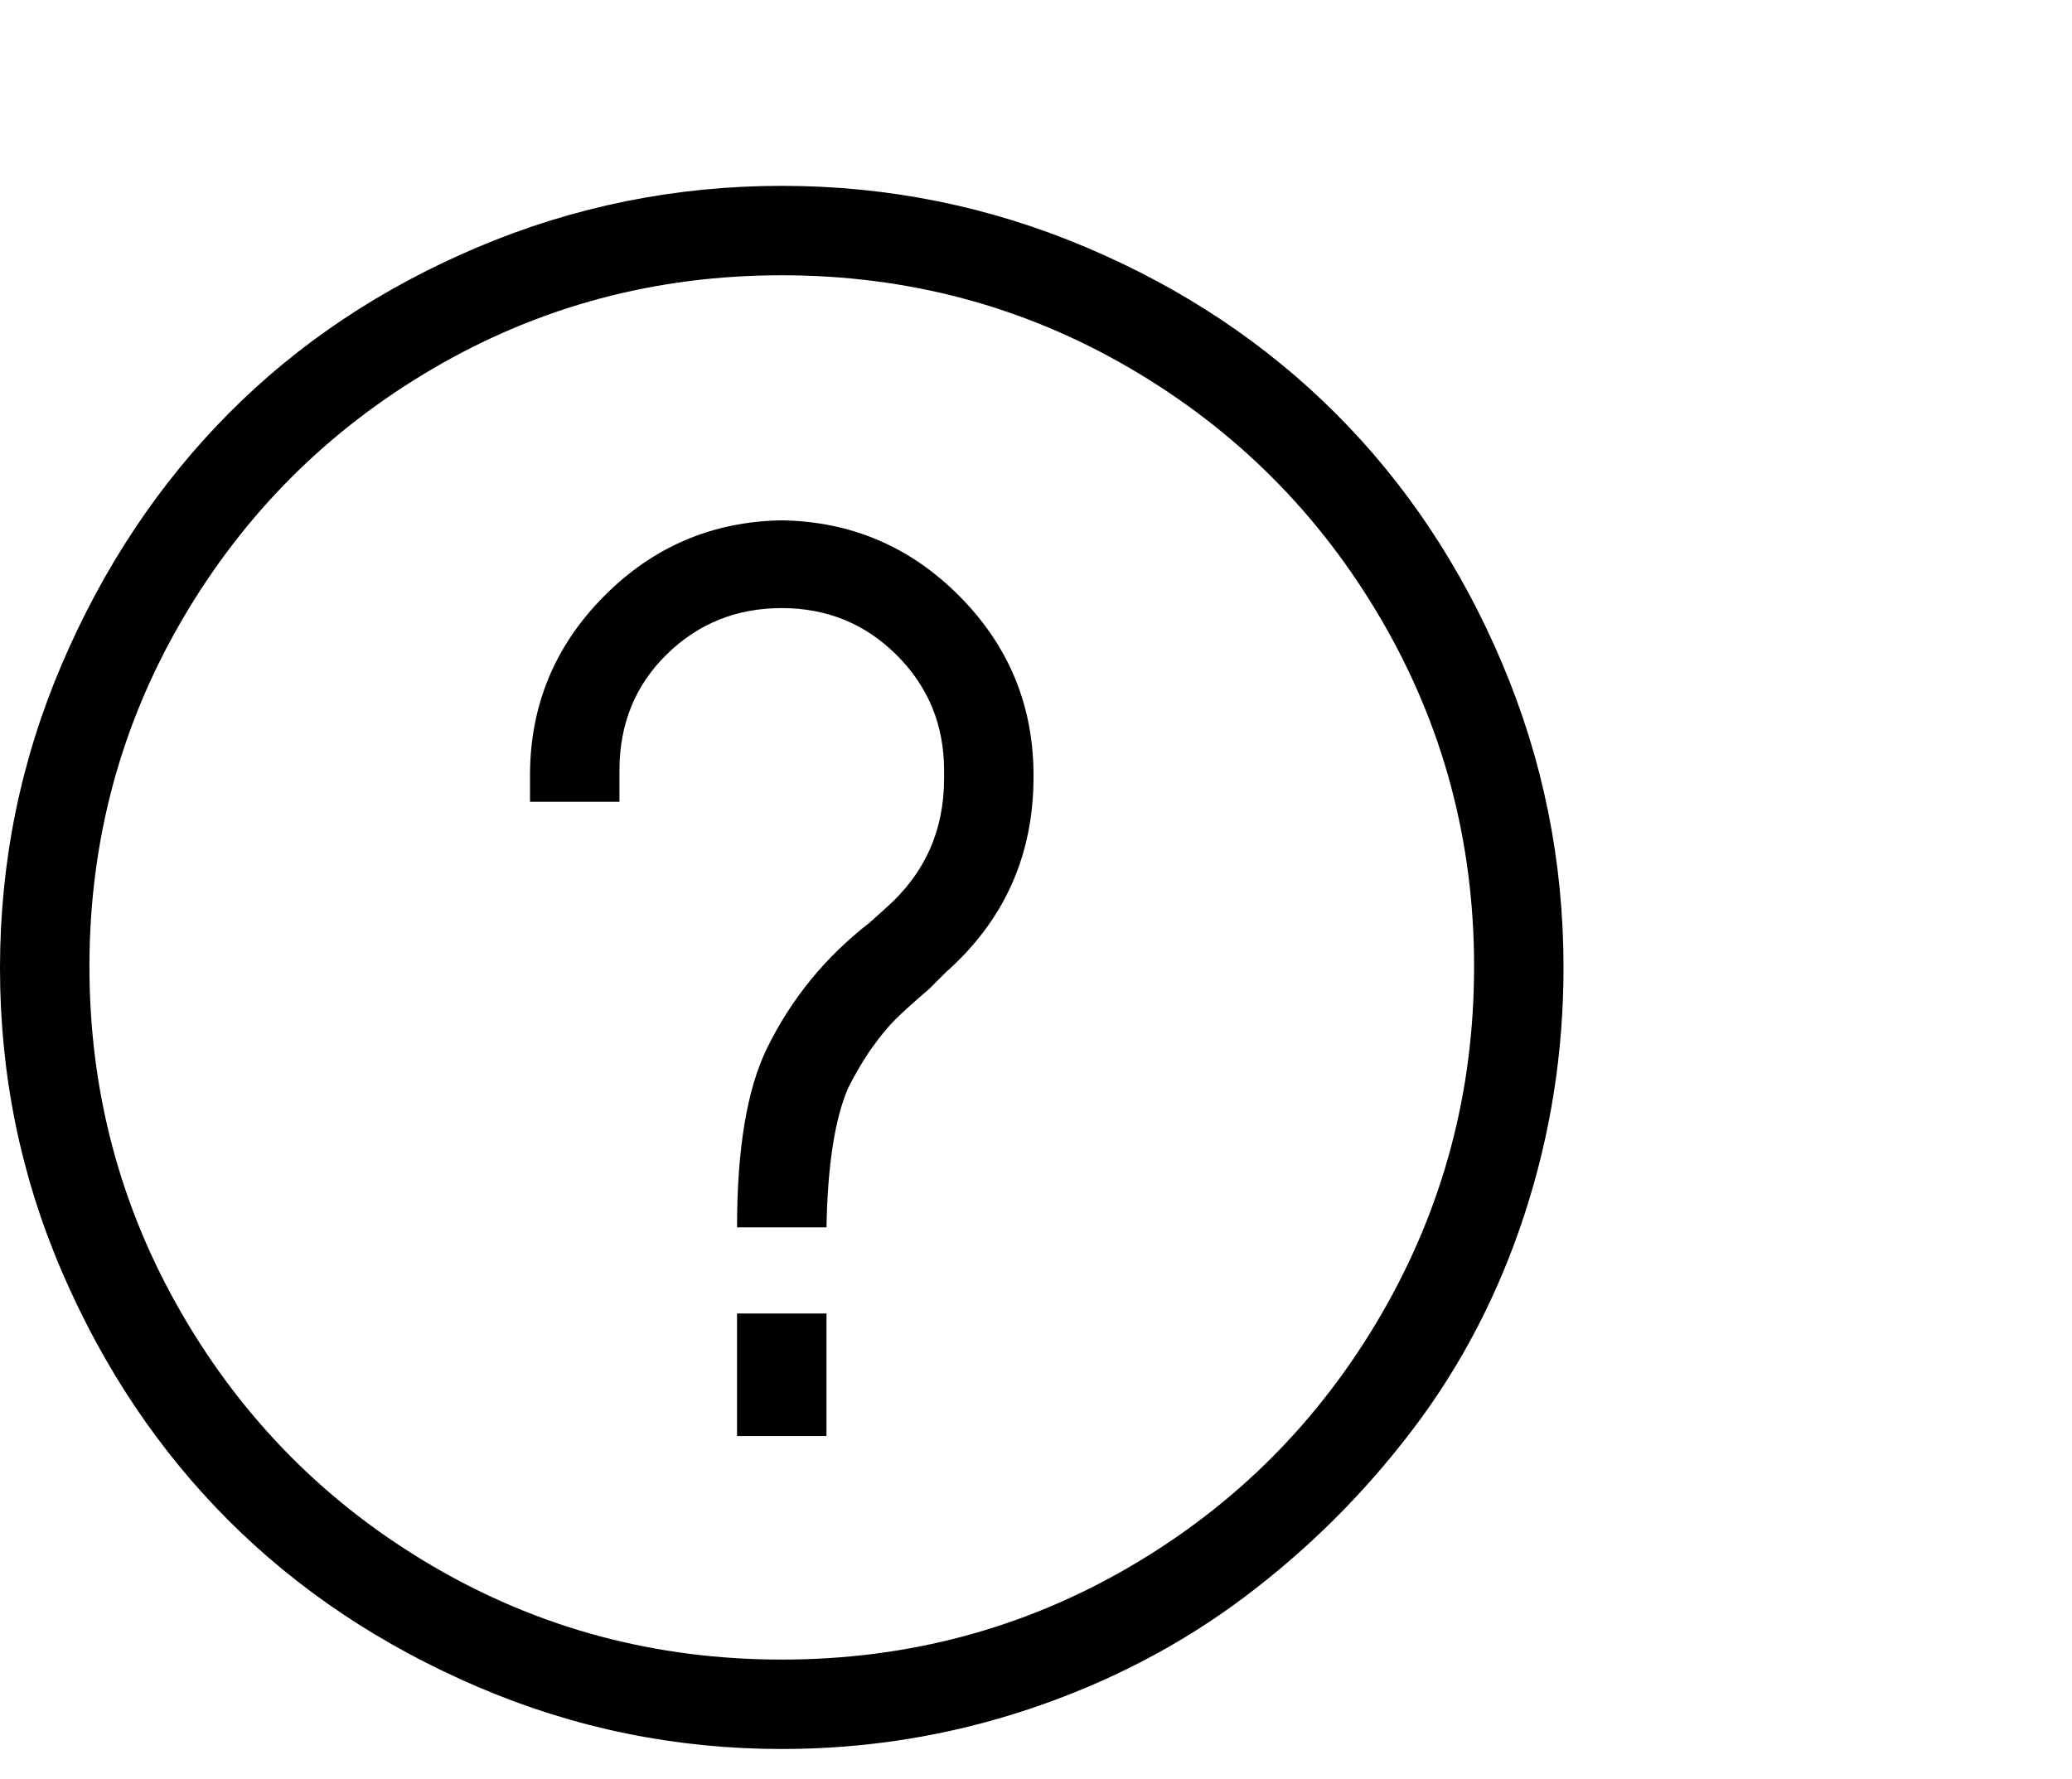
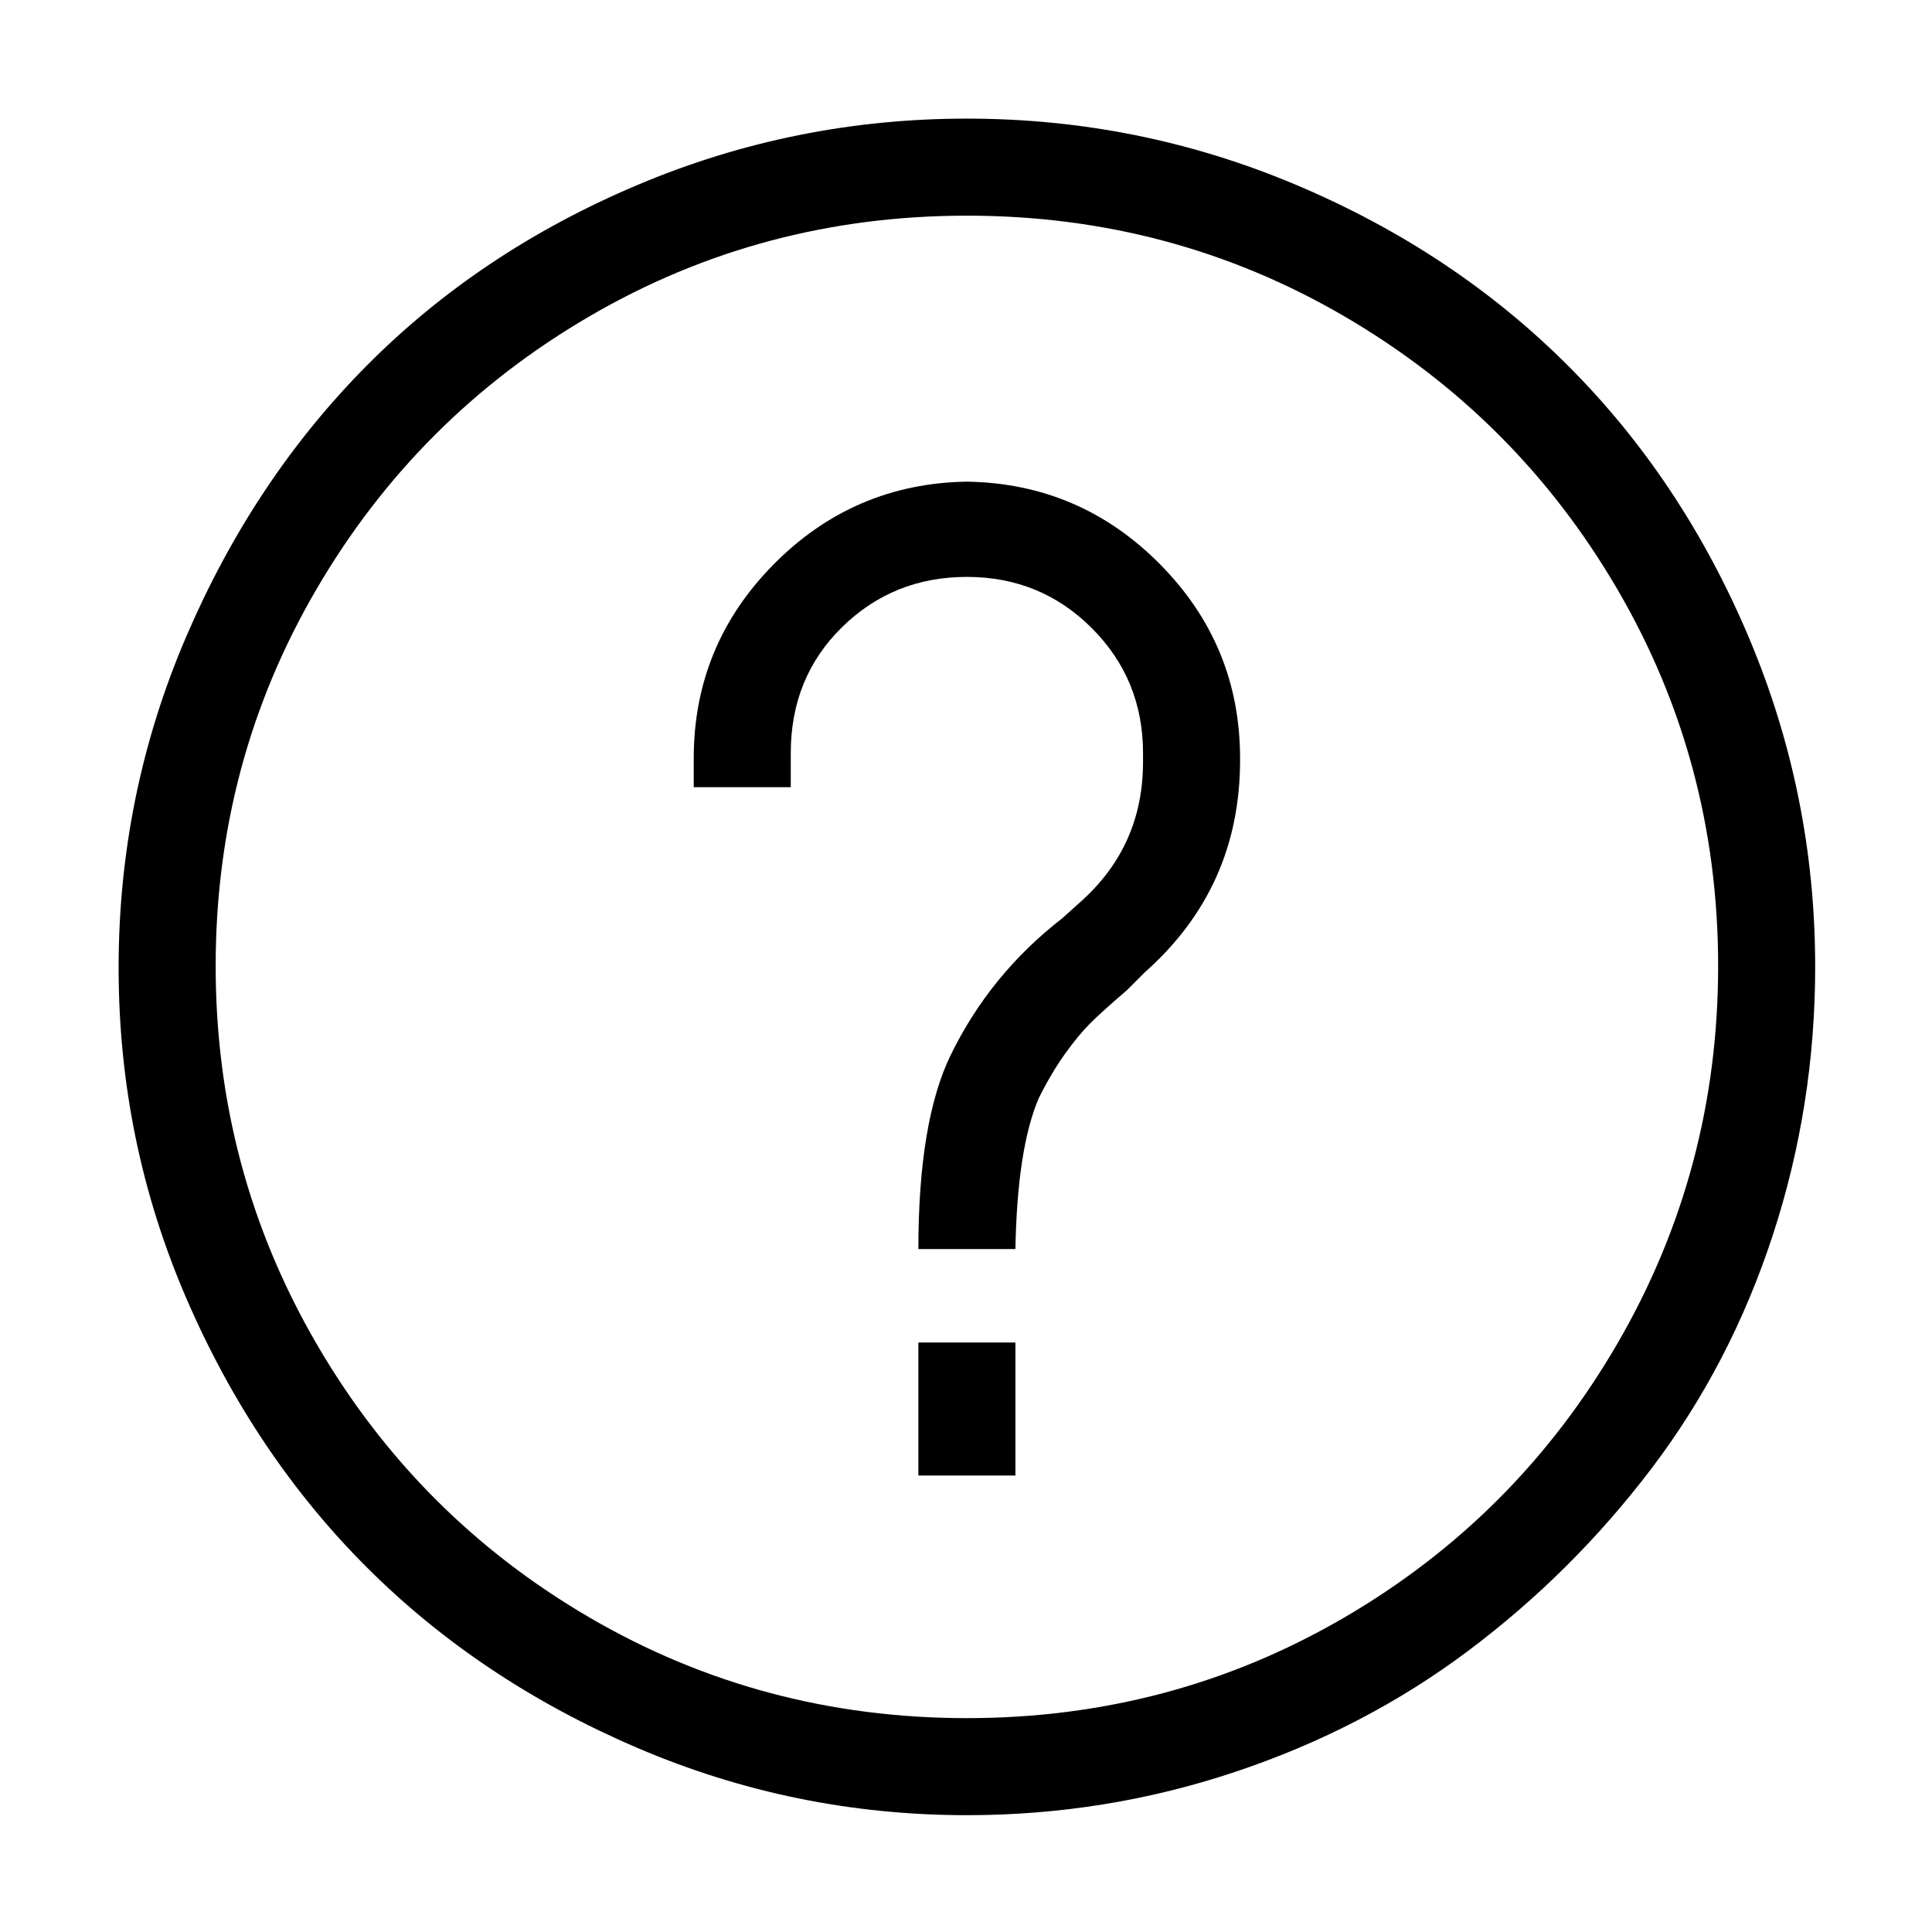
- <svg xmlns="http://www.w3.org/2000/svg" viewBox="0 0 1251 1074.237">
-   <path d="M472 314.237q63 1 107.5 46t44.5 108v1q0 71-53 118l-10 10q-14 12-20.5 18.5t-14 17q-7.5 10.5-14.5 24.5-12 28-13 84h-54q0-71 18-108 22-45 62-76l10-9q35-31 35-78v-5q0-41-28.5-69.5t-69.5-28.5q-41 0-69.5 28t-28.5 70v19h-54v-14-2q0-63 44.5-108t107.5-46zm-27 553v-74h54v74h-54zm499-283q0 77-23.5 149t-67.5 130q-44 58-102 101.5t-130 67.5q-72 24-149 24-96 0-183.5-37.5T138 918.237q-63-63-100.5-150T0 584.737q0-96.5 37.5-184t100.5-151q63-63.5 150.5-100.5t183.5-37q96 0 183.5 37t151 100.5q63.5 63.5 100.5 151t37 183.5zm-682 362q96 56 210 56t210-56q96-56 152-152.5t56-210q0-113.5-56-209.5t-152-152q-96-56-210-56t-210 56q-96 56-152 152t-56 209.5q0 113.5 56 210t152 152.5z" />
+ <svg xmlns="http://www.w3.org/2000/svg" width="1075" height="1075" viewBox="0 0 1075 1075" fill="none">
+   <path d="M538 268C580 268.667 615.833 284 645.5 314C675.167 344 690 380 690 422V423C690 470.333 672.333 509.667 637 541L627 551C617.667 559 610.833 565.167 606.5 569.5C602.167 573.833 597.5 579.5 592.5 586.5C587.5 593.5 582.667 601.667 578 611C570 629.667 565.667 657.667 565 695H511C511 647.667 517 611.667 529 587C543.667 557 564.333 531.667 591 511L601 502C624.333 481.333 636 455.333 636 424V419C636 391.667 626.5 368.5 607.5 349.5C588.5 330.5 565.333 321 538 321C510.667 321 487.5 330.333 468.5 349C449.5 367.667 440 391 440 419V438H386V424V422C386 380 400.833 344 430.5 314C460.167 284 496 268.667 538 268ZM511 821V747H565V821H511ZM1010 538C1010 589.333 1002.17 639 986.5 687C970.833 735 948.333 778.333 919 817C889.667 855.667 855.667 889.5 817 918.5C778.333 947.5 735 970 687 986C639 1002 589.333 1010 538 1010C474 1010 412.833 997.5 354.5 972.5C296.167 947.5 246 914 204 872C162 830 128.5 780 103.5 722C78.5 664 66 602.833 66 538.5C66 474.167 78.5 412.833 103.5 354.5C128.5 296.167 162 245.833 204 203.5C246 161.167 296.167 127.667 354.5 103C412.833 78.333 474 66 538 66C602 66 663.167 78.333 721.5 103C779.833 127.667 830.167 161.167 872.5 203.5C914.833 245.833 948.333 296.167 973 354.5C997.667 412.833 1010 474 1010 538ZM328 900C392 937.333 462 956 538 956C614 956 684 937.333 748 900C812 862.667 862.667 811.833 900 747.5C937.333 683.167 956 613.167 956 537.5C956 461.833 937.333 392 900 328C862.667 264 812 213.333 748 176C684 138.667 614 120 538 120C462 120 392 138.667 328 176C264 213.333 213.333 264 176 328C138.667 392 120 461.833 120 537.5C120 613.167 138.667 683.167 176 747.5C213.333 811.833 264 862.667 328 900Z" fill="black" />
</svg>
